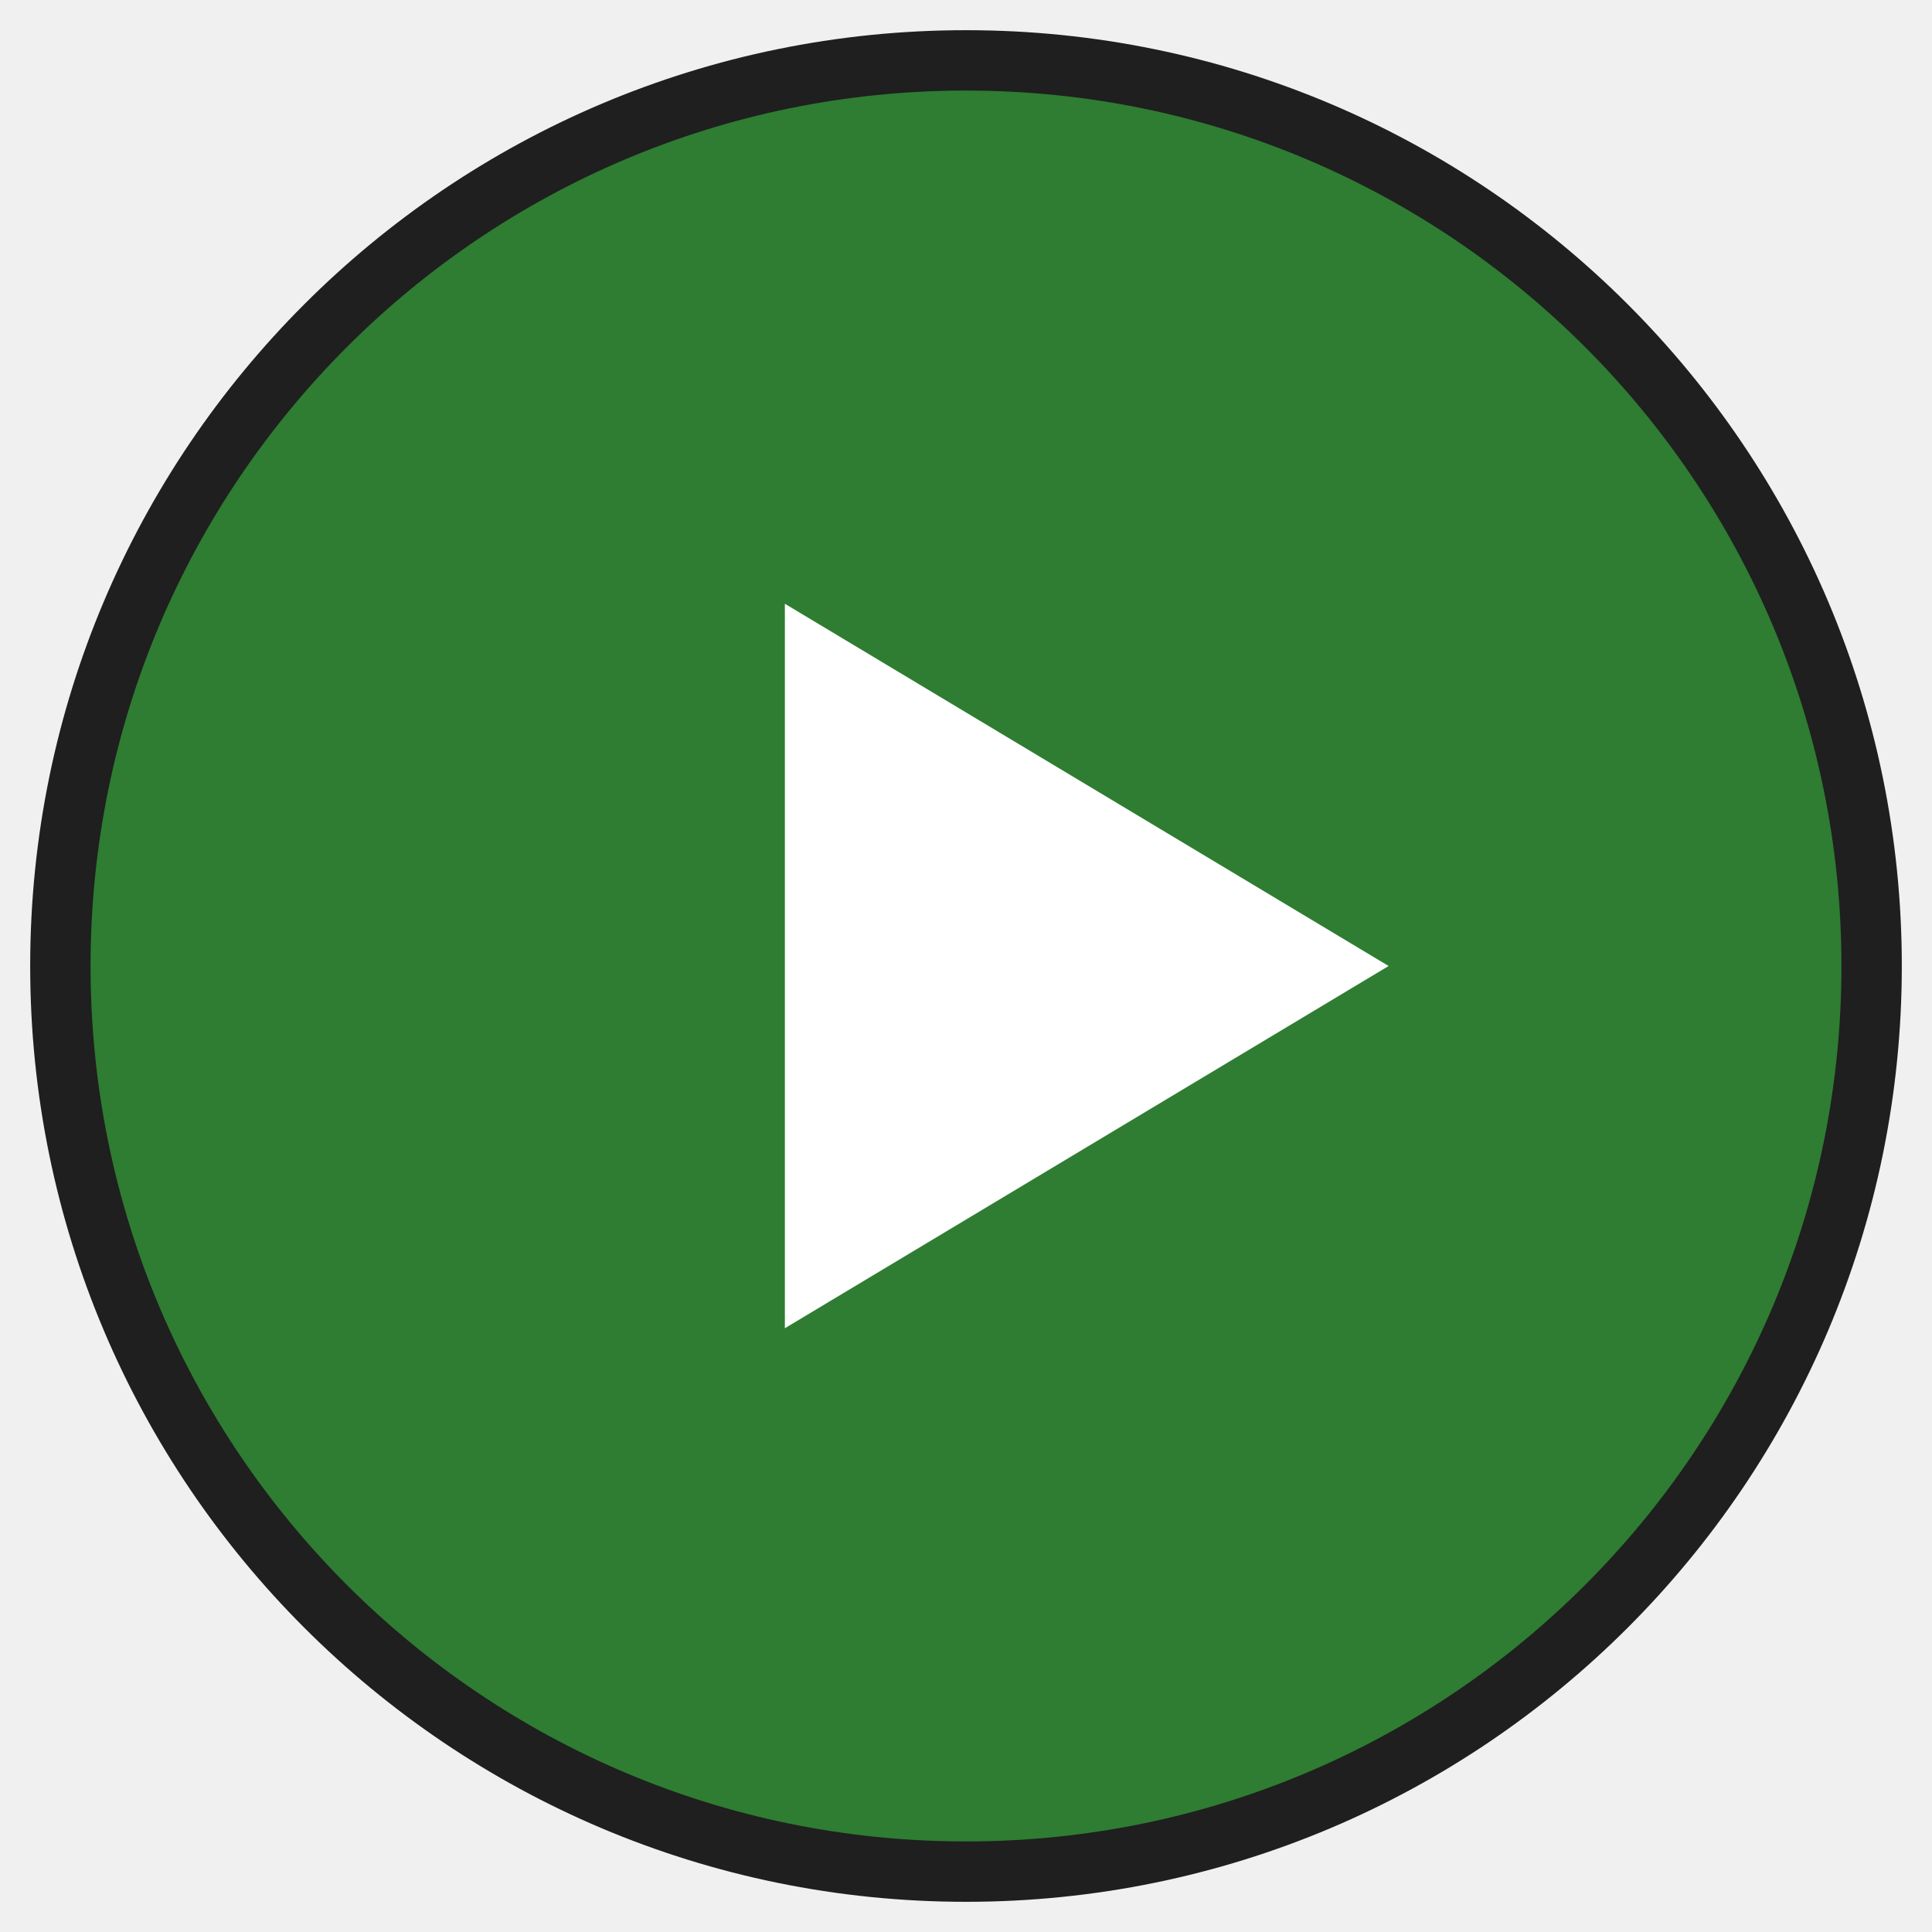
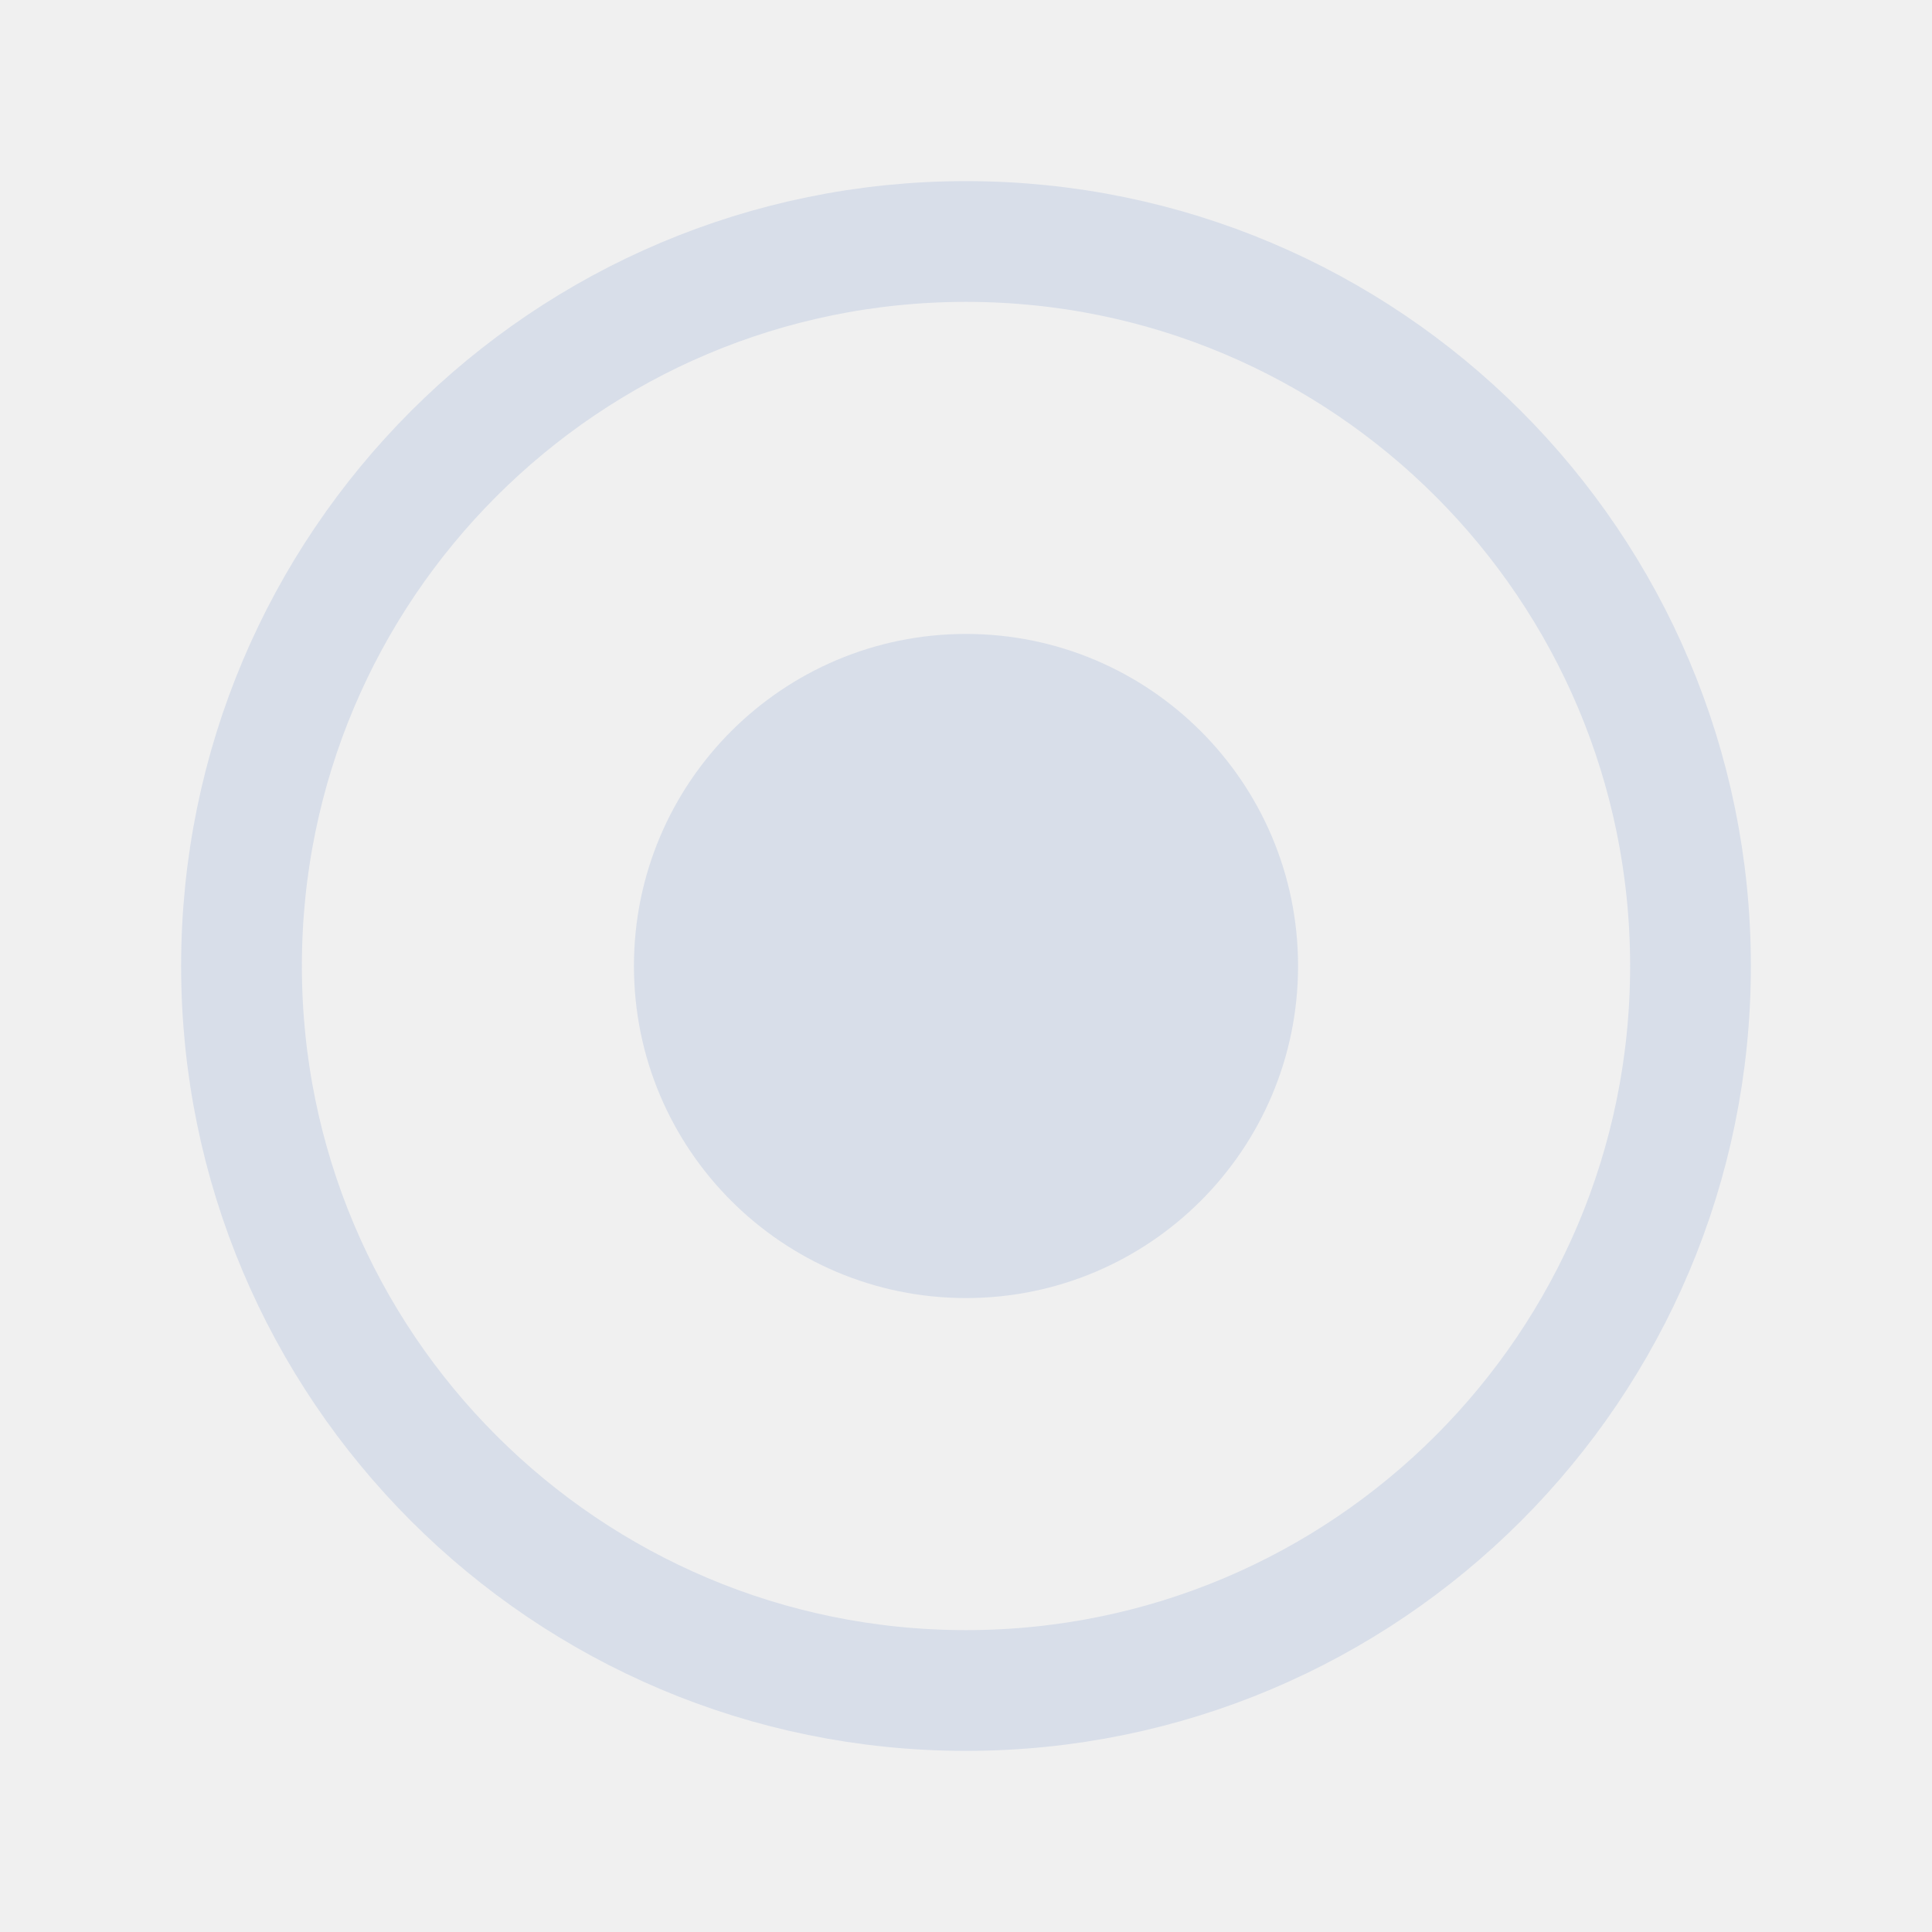
<svg xmlns="http://www.w3.org/2000/svg" width="64" height="64" viewBox="0 0 64 64">
-   <circle cx="32" cy="32" r="30" fill="#2e7d32" stroke="#1f1f1f" stroke-width="2" />
-   <path d="M26 20 L46 32 L26 44 Z" fill="#fff" />
+   <circle cx="32" cy="32" r="24" stroke="#D8DEE9" fill="none" stroke-width="4" stroke-linecap="round" stroke-linejoin="round" />
+   <circle cx="32" cy="32" r="11" fill="#D8DEE9" />
</svg>
